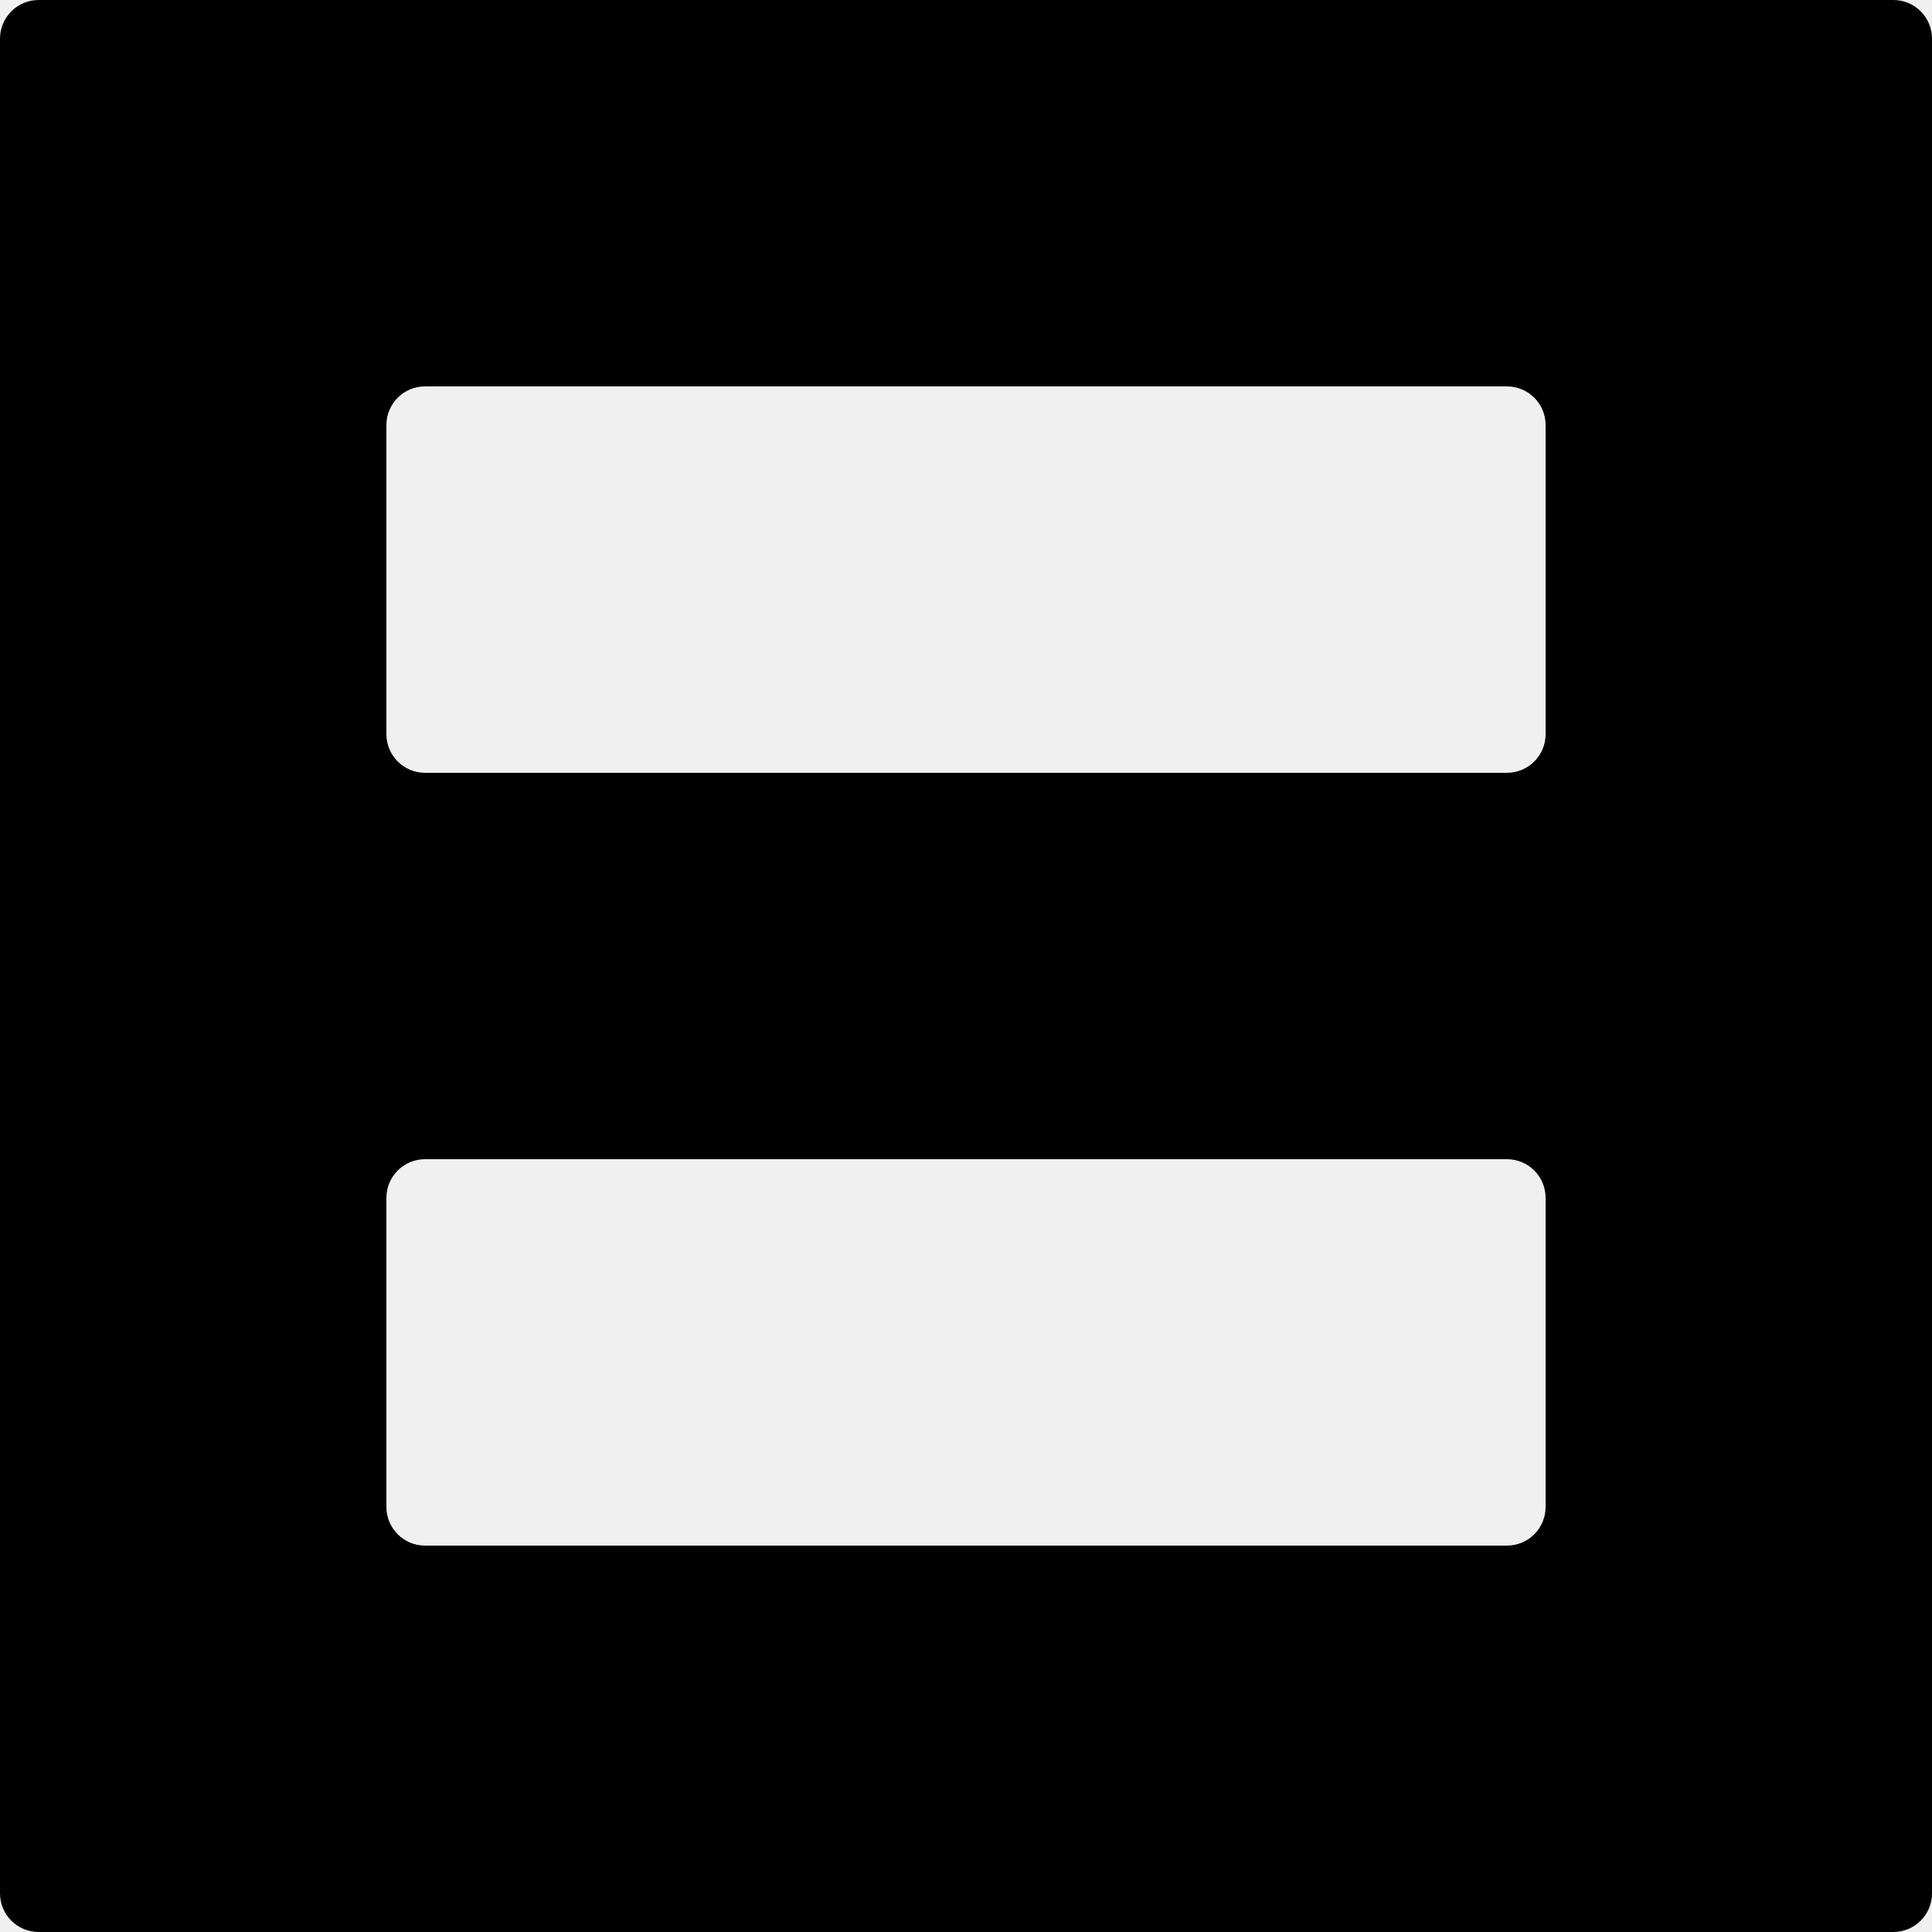
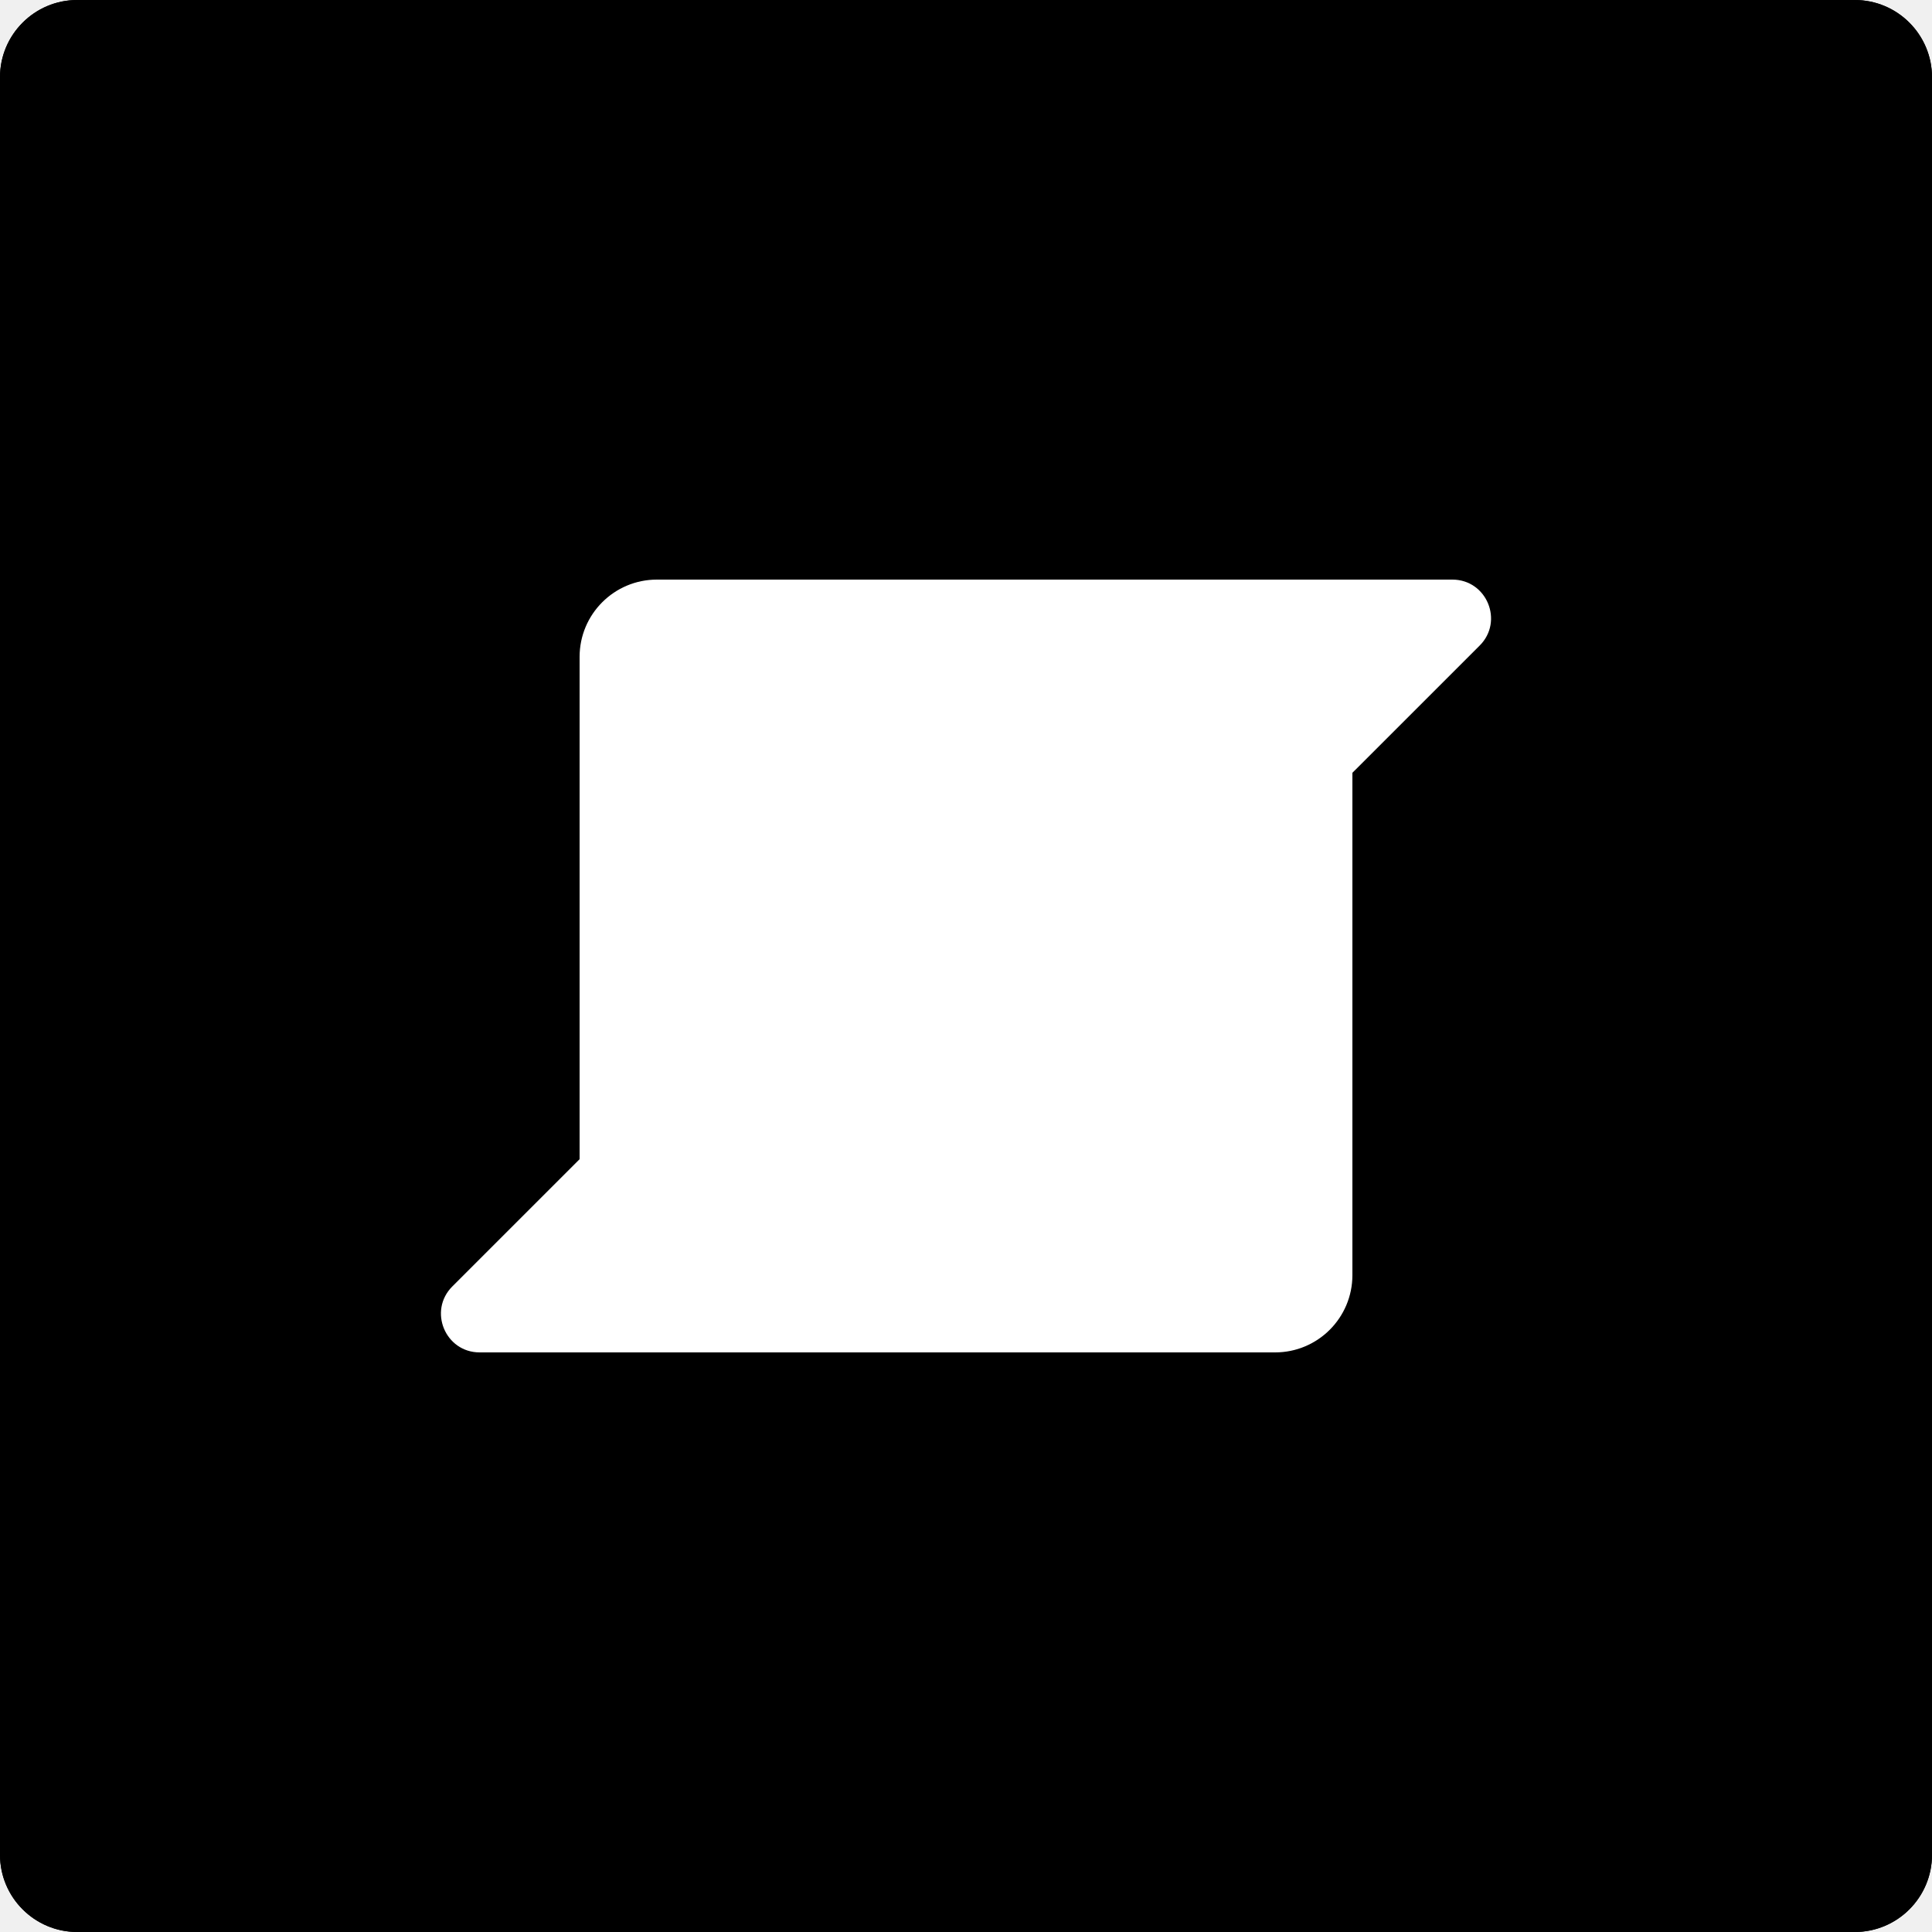
<svg xmlns="http://www.w3.org/2000/svg" width="100" height="100" viewBox="0 0 100 100" fill="none">
-   <path fill-rule="evenodd" clip-rule="evenodd" d="M0 2C0 0.895 0.895 0 2 0H98C99.105 0 100 0.895 100 2V98C100 99.105 99.105 100 98 100H2C0.895 100 0 99.105 0 98V2ZM20 22C20 20.895 20.895 20 22 20H78C79.105 20 80 20.895 80 22V38C80 39.105 79.105 40 78 40H22C20.895 40 20 39.105 20 38V22ZM22 60C20.895 60 20 60.895 20 62V78C20 79.105 20.895 80 22 80H78C79.105 80 80 79.105 80 78V62C80 60.895 79.105 60 78 60H22Z" fill="black" />
+   <rect width="100" height="100" rx="4" fill="black" />
+   <rect width="100" height="100" rx="4" fill="black" />
+   <path d="M30 34C30 31.791 31.791 30 34 30H70V66C70 68.209 68.209 70 66 70H30V34Z" fill="white" />
+   <path d="M70 30H75.173C76.955 30 77.847 32.154 76.588 33.414L74.919 35.083L70 40V30Z" fill="white" />
+   <path d="M30 70L24.827 70C23.045 70 22.153 67.846 23.412 66.586L25.081 64.917L30 60L30 70Z" fill="white" />
</svg>
